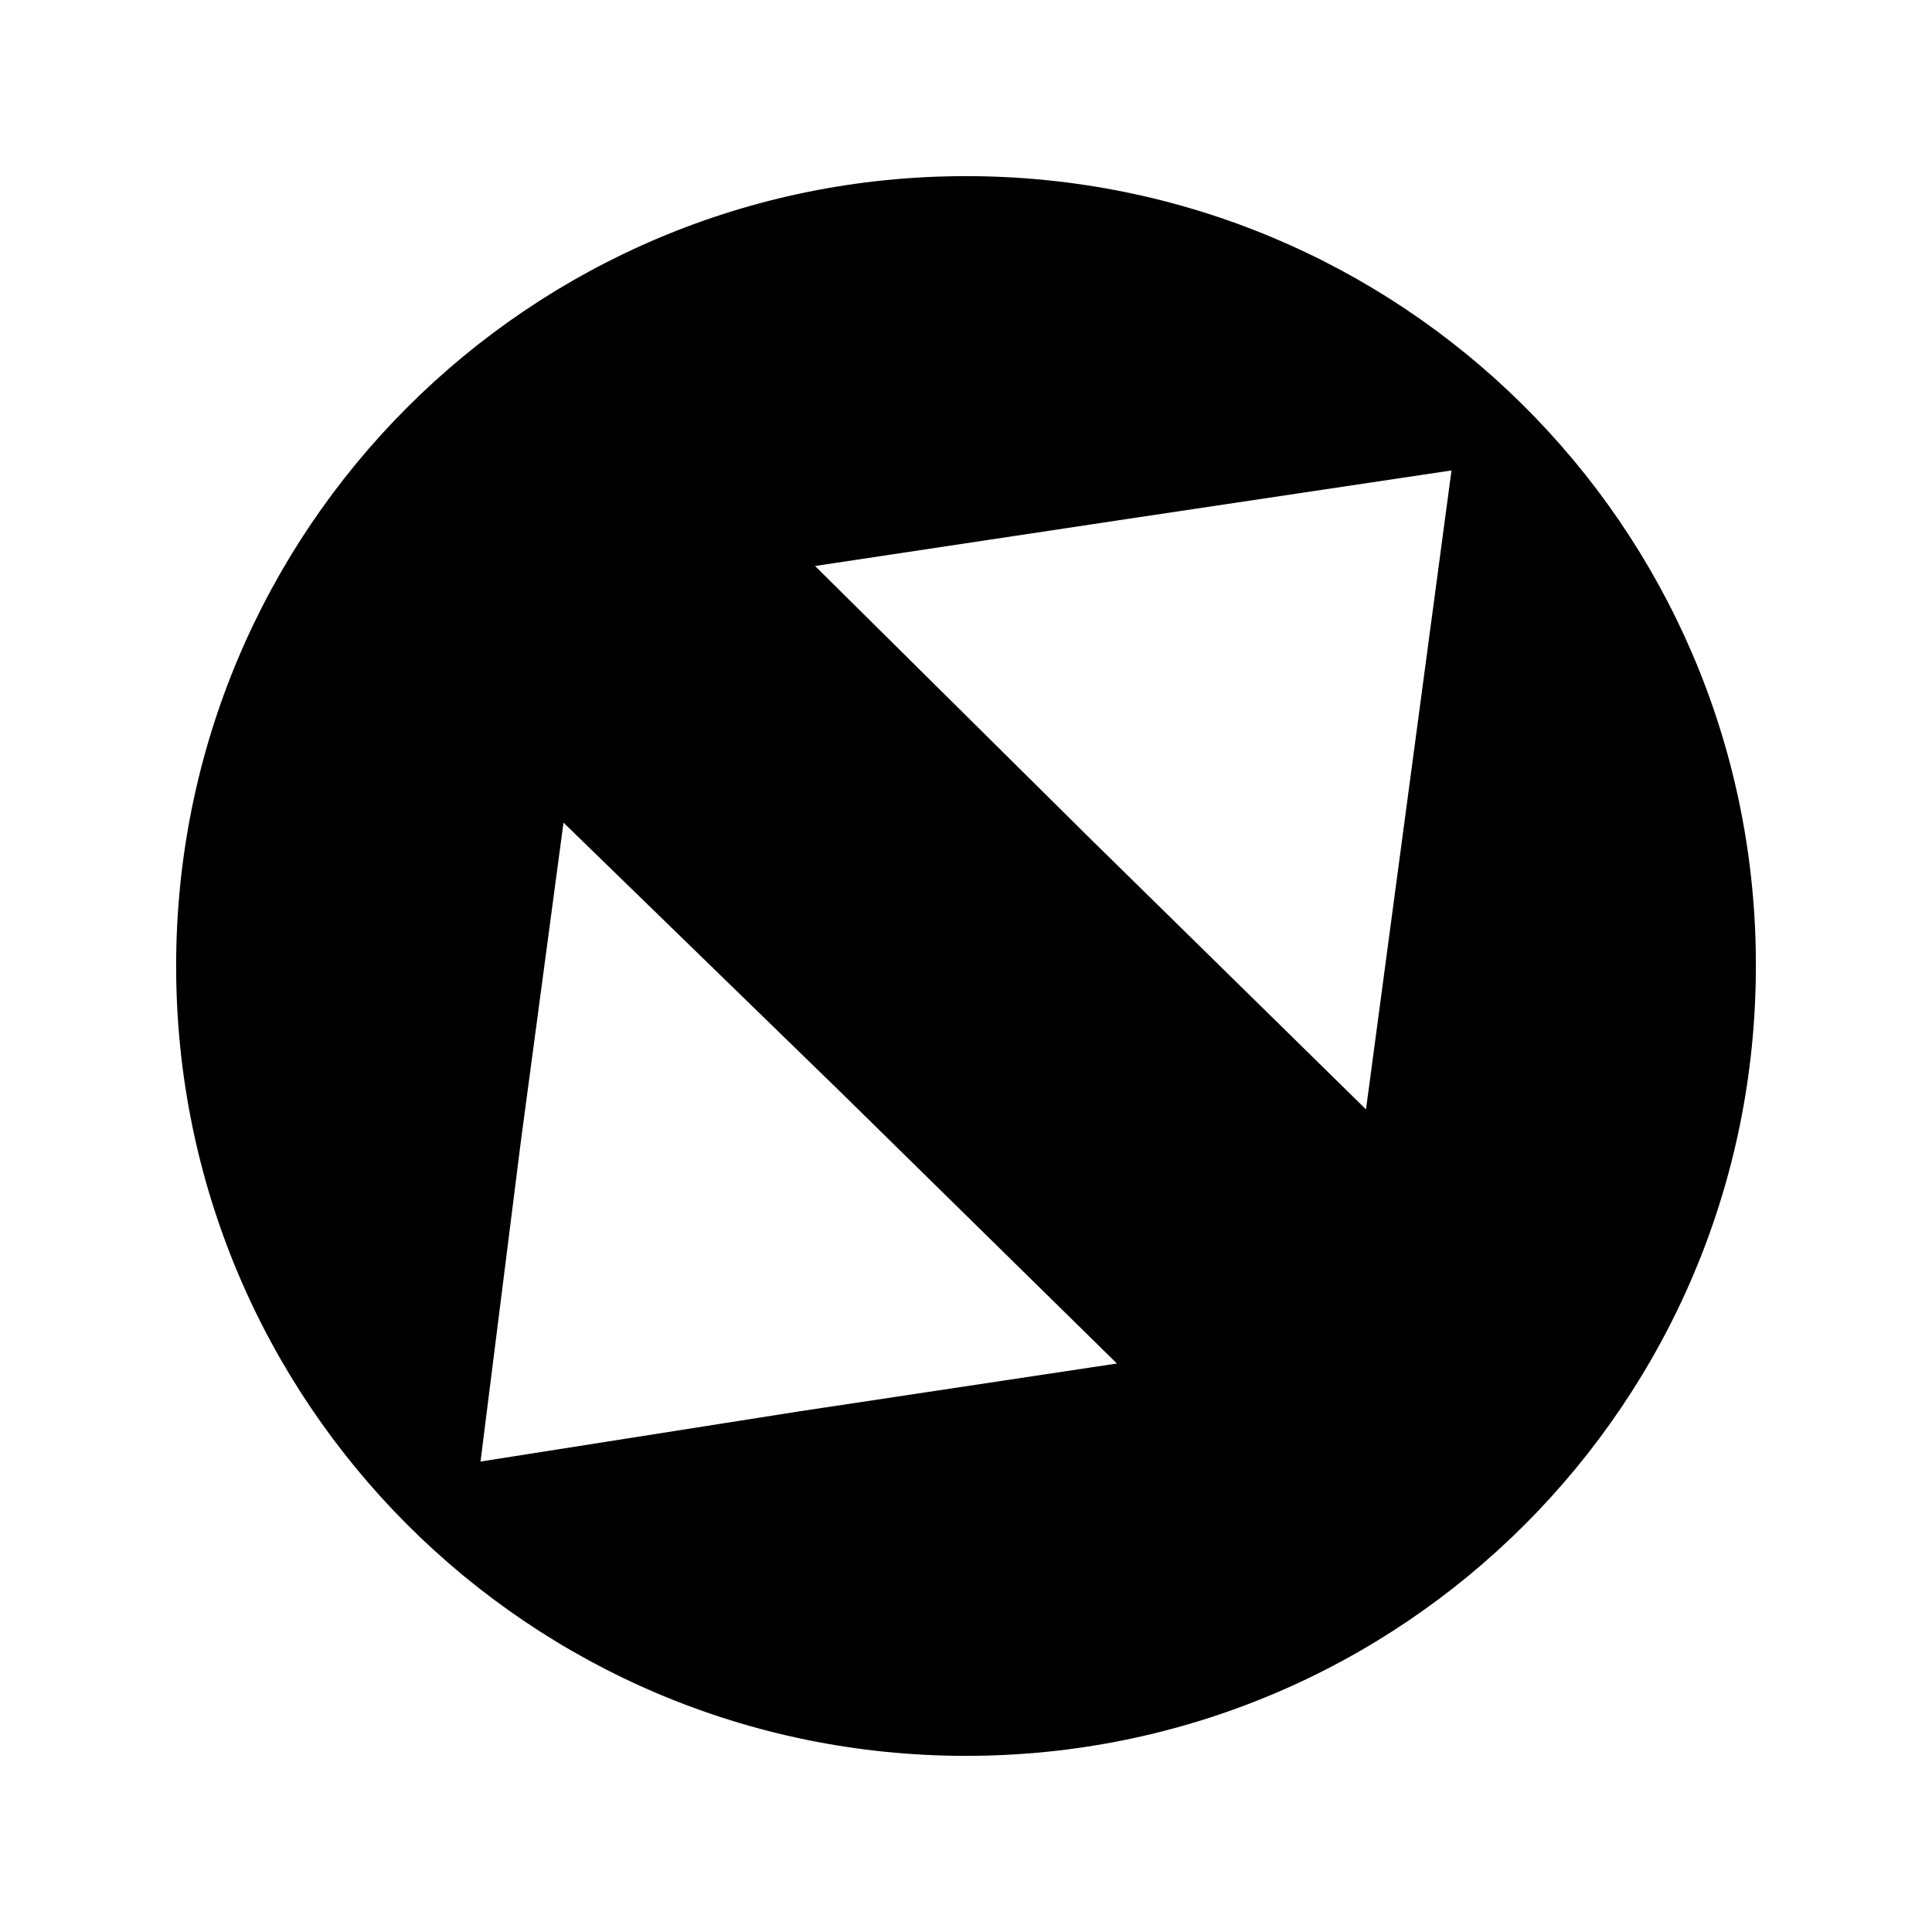
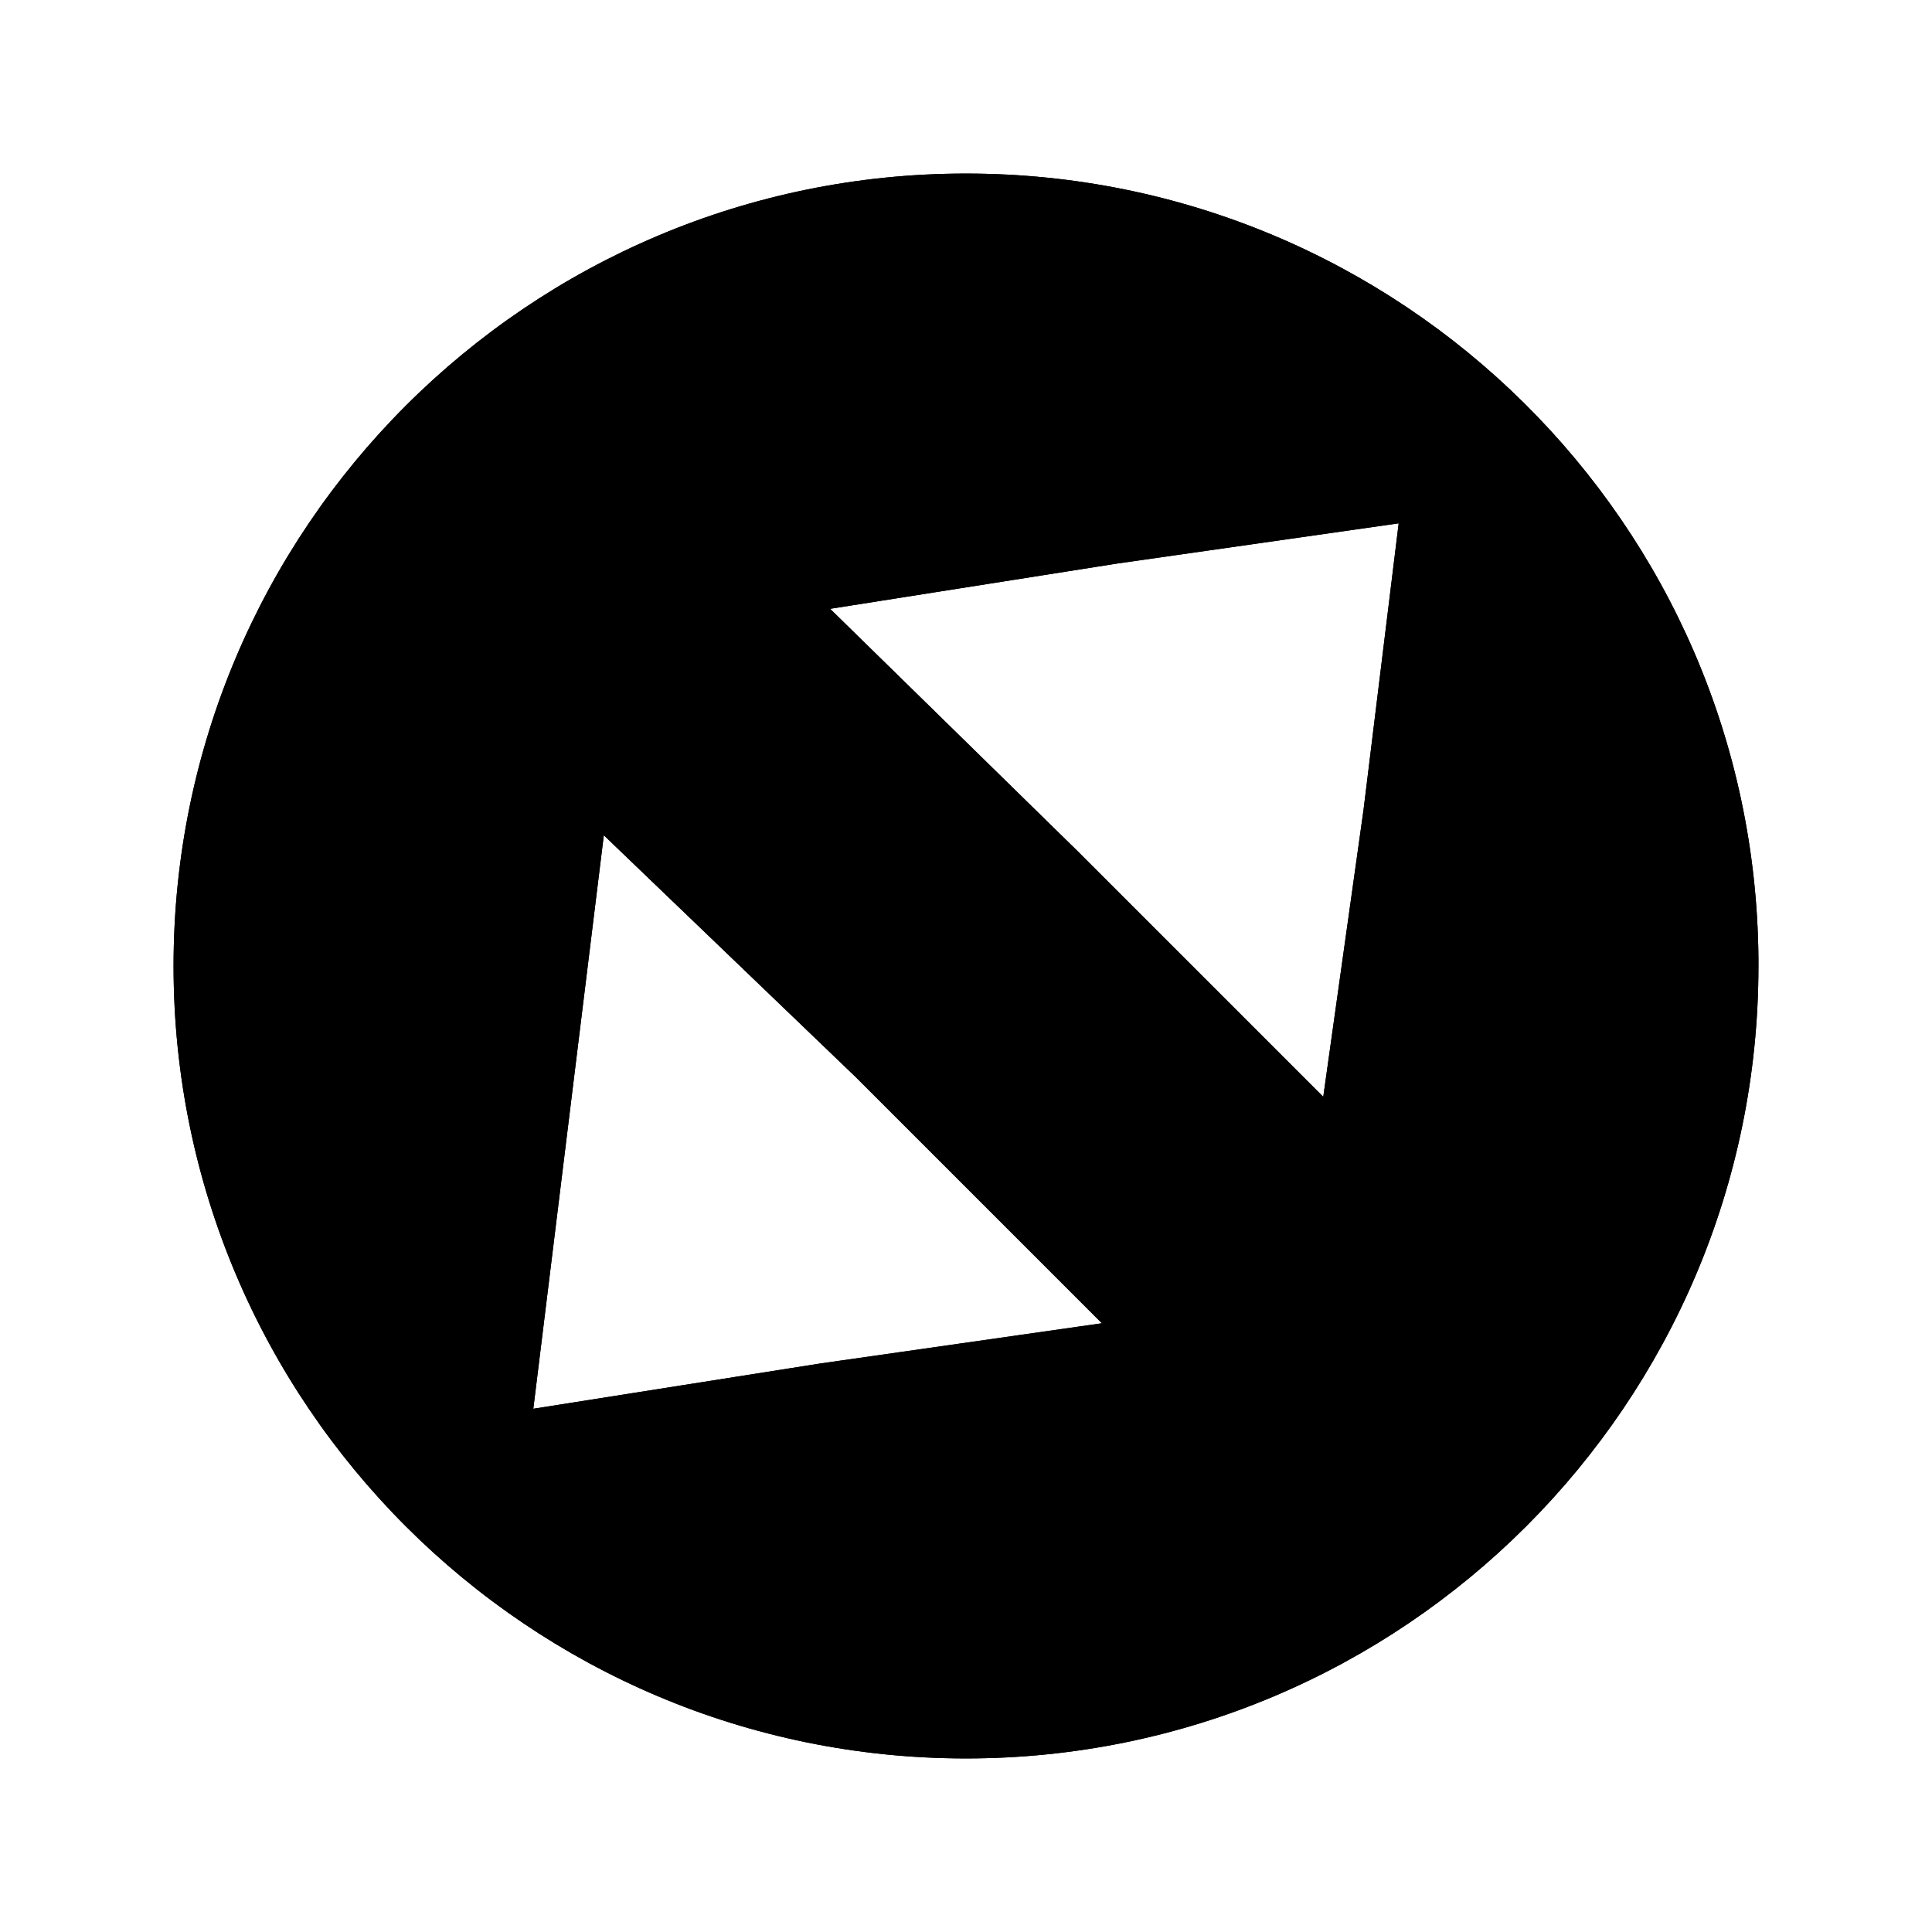
- <svg xmlns="http://www.w3.org/2000/svg" id="expand-inverted" height="24" width="24" version="1.1">
-   <defs id="defs8" />
-   <path style="fill-opacity:1;stroke-width:0;stroke-linecap:square;stroke-miterlimit:4;stroke-opacity:1" d="M 12 2.188 C 6.575 2.188 2.188 6.575 2.188 12 C 2.188 17.425 6.575 21.812 12 21.812 C 17.425 21.812 21.812 17.425 21.812 12 L 21.812 11.906 C 21.768 6.513 17.393 2.188 12 2.188 z M 18.031 5.844 L 17.5 9.812 L 16.969 13.781 L 13.531 10.406 L 10.125 7.031 L 14.062 6.438 L 18.031 5.844 z M 7 10.219 L 10.438 13.562 L 13.875 16.938 L 9.938 17.531 L 5.969 18.156 L 6.469 14.188 L 7 10.219 z " id="path3797" />
+ <svg xmlns="http://www.w3.org/2000/svg" id="expandInverted" height="24" width="24" version="1.1">
+   <path id="path3853" stroke-width="0" d="m12 2.156c-5.434 0-9.844 4.41-9.844 9.844 0 5.434 4.41 9.844 9.844 9.844 5.434 0 9.844-4.41 9.844-9.844v-0.094c-0.045-5.402-4.442-9.75-9.844-9.75zm5.375 4.344l-0.437 3.562-0.5 3.563-3.063-3.063-3.063-2.999 3.563-0.562 3.5-0.5zm-9.875 3.875l3.125 3 3.063 3.063-3.5 0.5-3.563 0.562 0.438-3.562 0.438-3.563z" />
+   <path id="path3015" stroke-width="0" d="m12 2.156c-5.434 0-9.844 4.41-9.844 9.844 0 5.434 4.41 9.844 9.844 9.844 5.434 0 9.844-4.41 9.844-9.844v-0.094c-0.045-5.402-4.442-9.75-9.844-9.75zm5.375 4.344l-0.437 3.562-0.5 3.563-3.063-3.063-3.063-2.999 3.563-0.562 3.5-0.5zm-9.875 3.875l3.125 3 3.063 3.063-3.5 0.5-3.563 0.562 0.438-3.562 0.438-3.563z" />
</svg>
